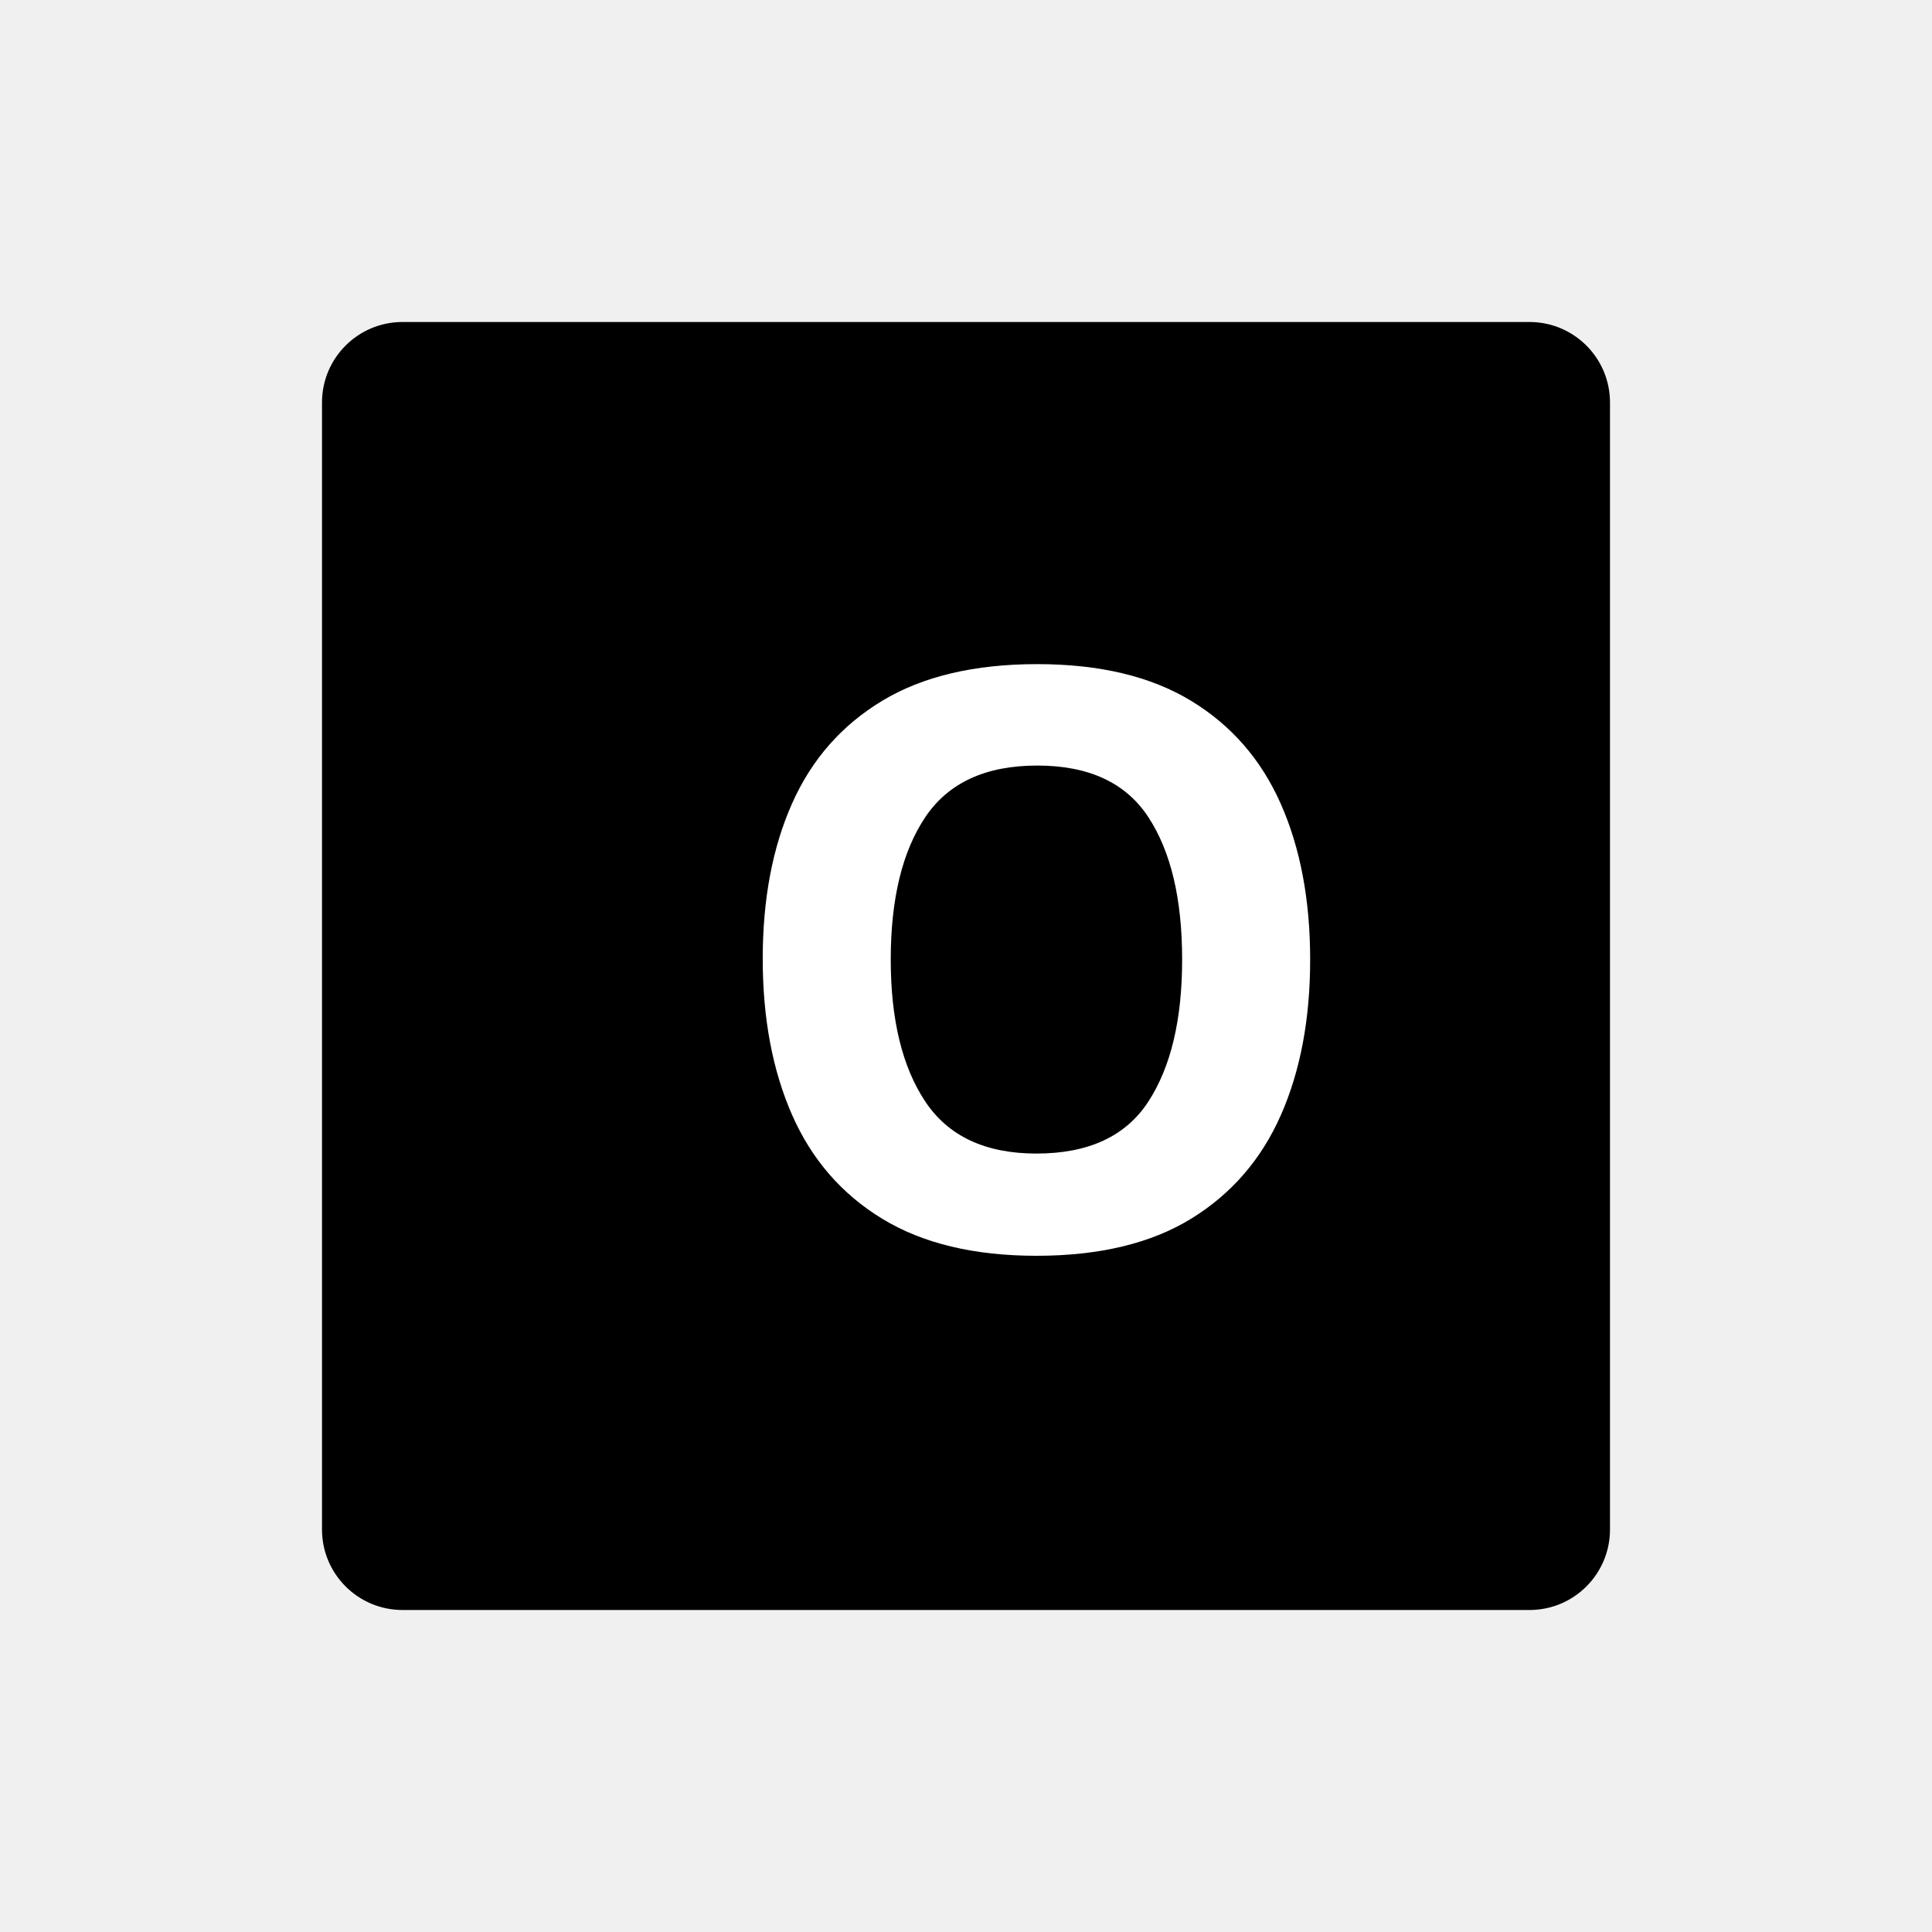
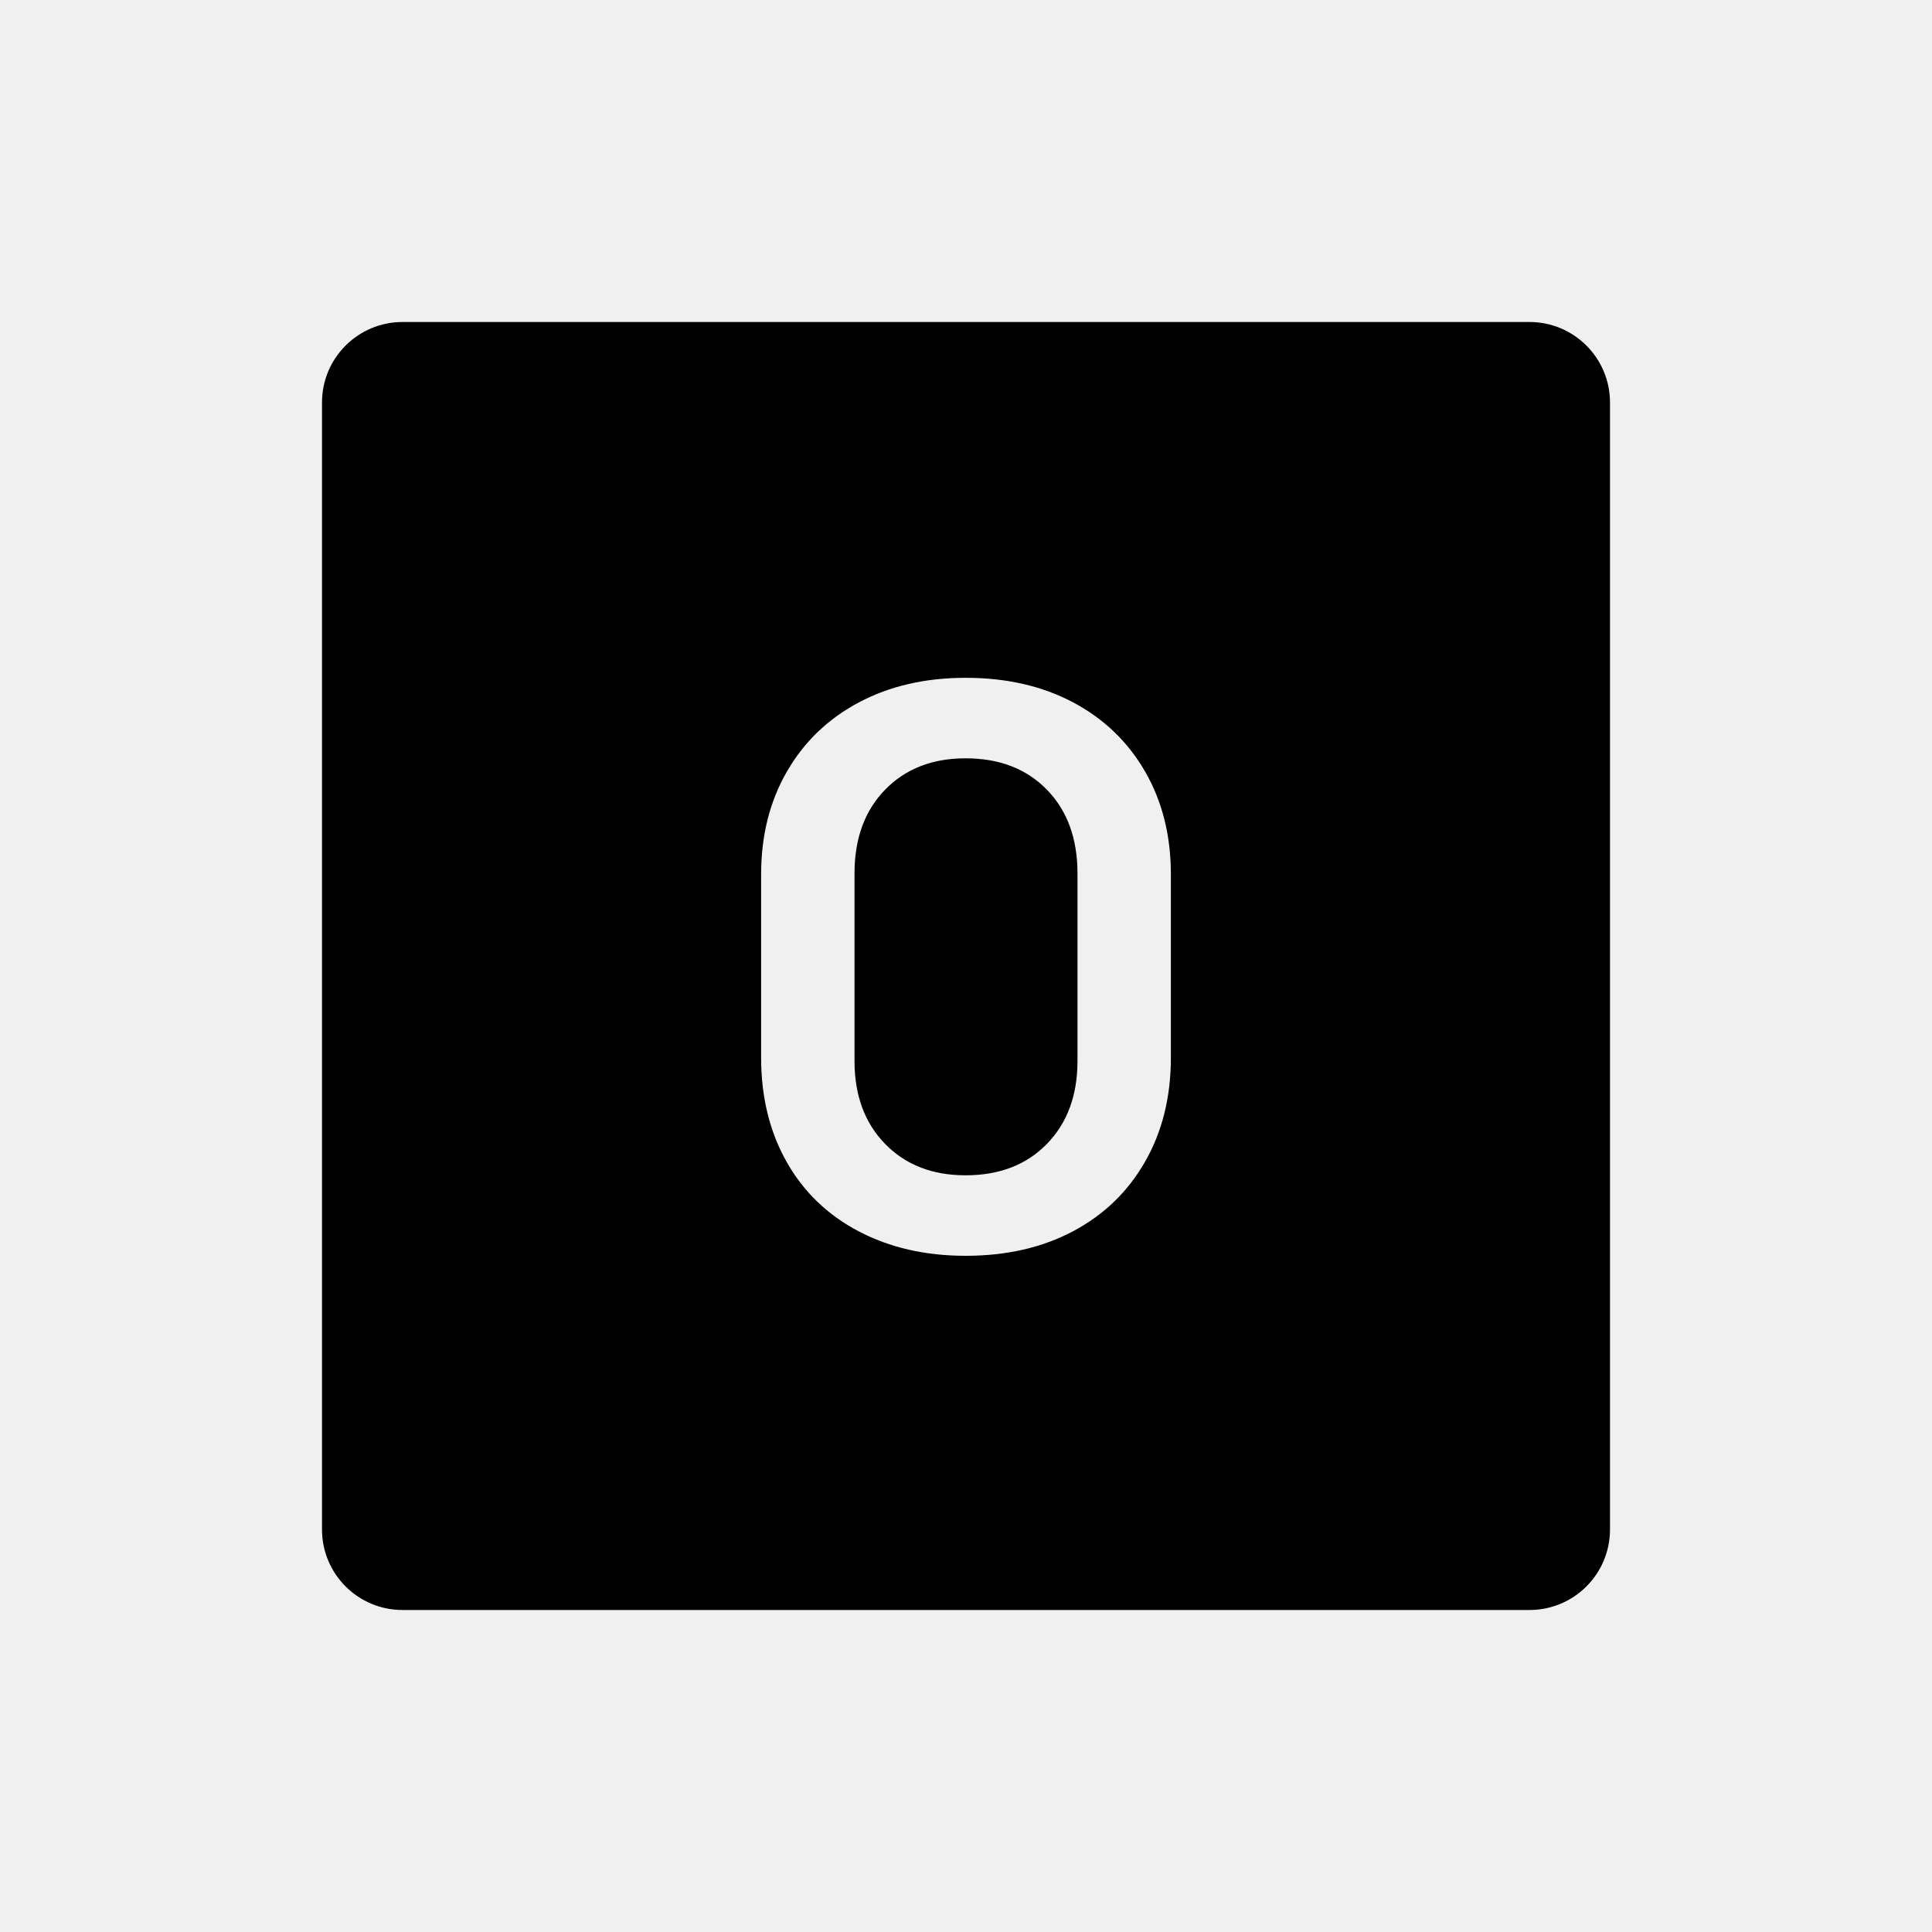
<svg xmlns="http://www.w3.org/2000/svg" viewBox="0 0 864 864">
-   <g id="Layer_1" data-name="Layer 1">
-     <rect x="144" y="144" width="576" height="576" rx="36" ry="36" style="stroke-width: 0px;" />
-   </g>
-   <g id="barlow">
-     <text transform="translate(320.22 558)" style="fill: #fff; font-family: Barlow-SemiBold, Barlow; font-size: 360px; font-weight: 600;">
-       <tspan x="0" y="0">O</tspan>
-     </text>
-   </g>
+   <path d="M180,144 L684,144 C703.88,144 720,160.12 720,180 L720,684 C720,703.88 703.88,720 684,720 L180,720 C160.12,720 144,703.88 144,684 L144,180 C144,160.12 160.12,144 180,144 Z M340.38,473.04 Q340.38,499.32 351.72,519.48 Q363.06,539.64 383.94,550.62 Q404.82,561.6 431.82,561.6 Q459.18,561.6 479.88,550.62 Q500.58,539.64 512.1,519.48 Q523.62,499.32 523.62,473.04 L523.62,390.96 Q523.62,365.04 512.1,345.06 Q500.58,325.08 479.88,314.1 Q459.18,303.12 431.82,303.12 Q404.82,303.12 384.12,314.1 Q363.42,325.08 351.9,345.06 Q340.38,365.04 340.38,390.96 Z M481.86,474.48 Q481.86,497.52 468.18,511.56 Q454.5,525.6 431.82,525.6 Q409.5,525.6 395.82,511.56 Q382.14,497.52 382.14,474.48 L382.14,390.6 Q382.14,367.2 395.82,353.16 Q409.5,339.12 431.82,339.12 Q454.5,339.12 468.18,353.16 Q481.86,367.2 481.86,390.6 Z" />
</svg>
